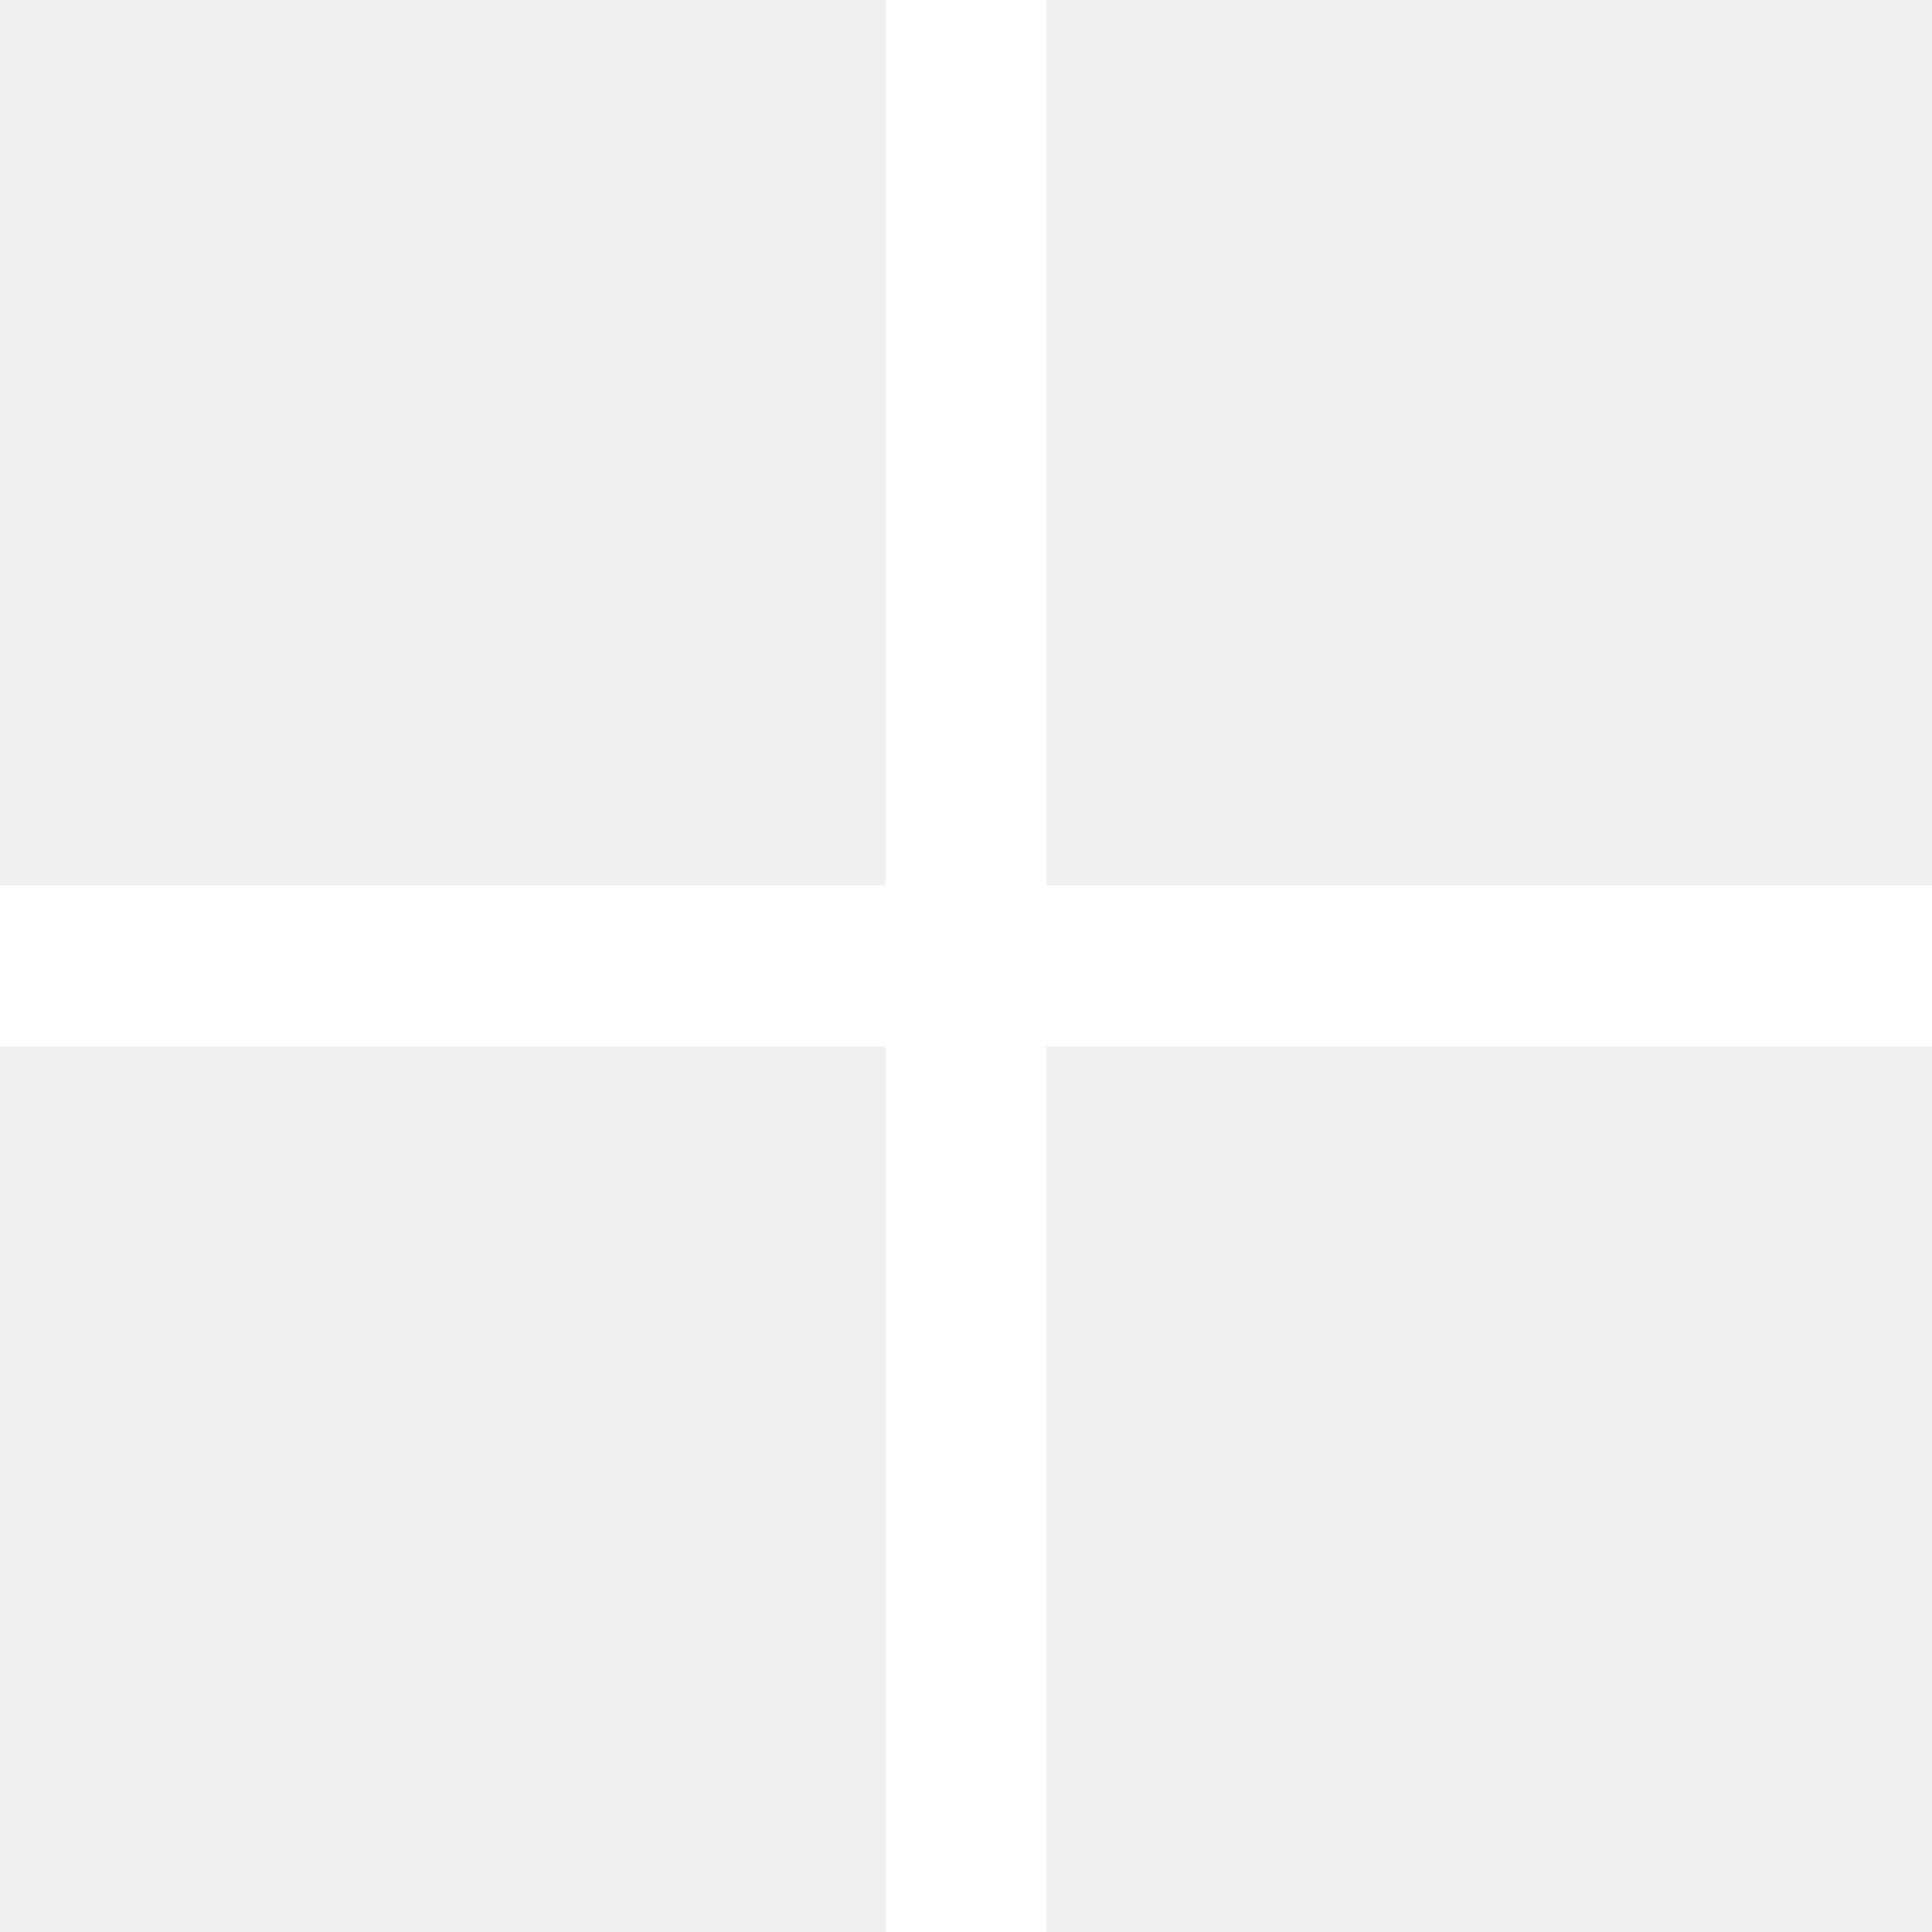
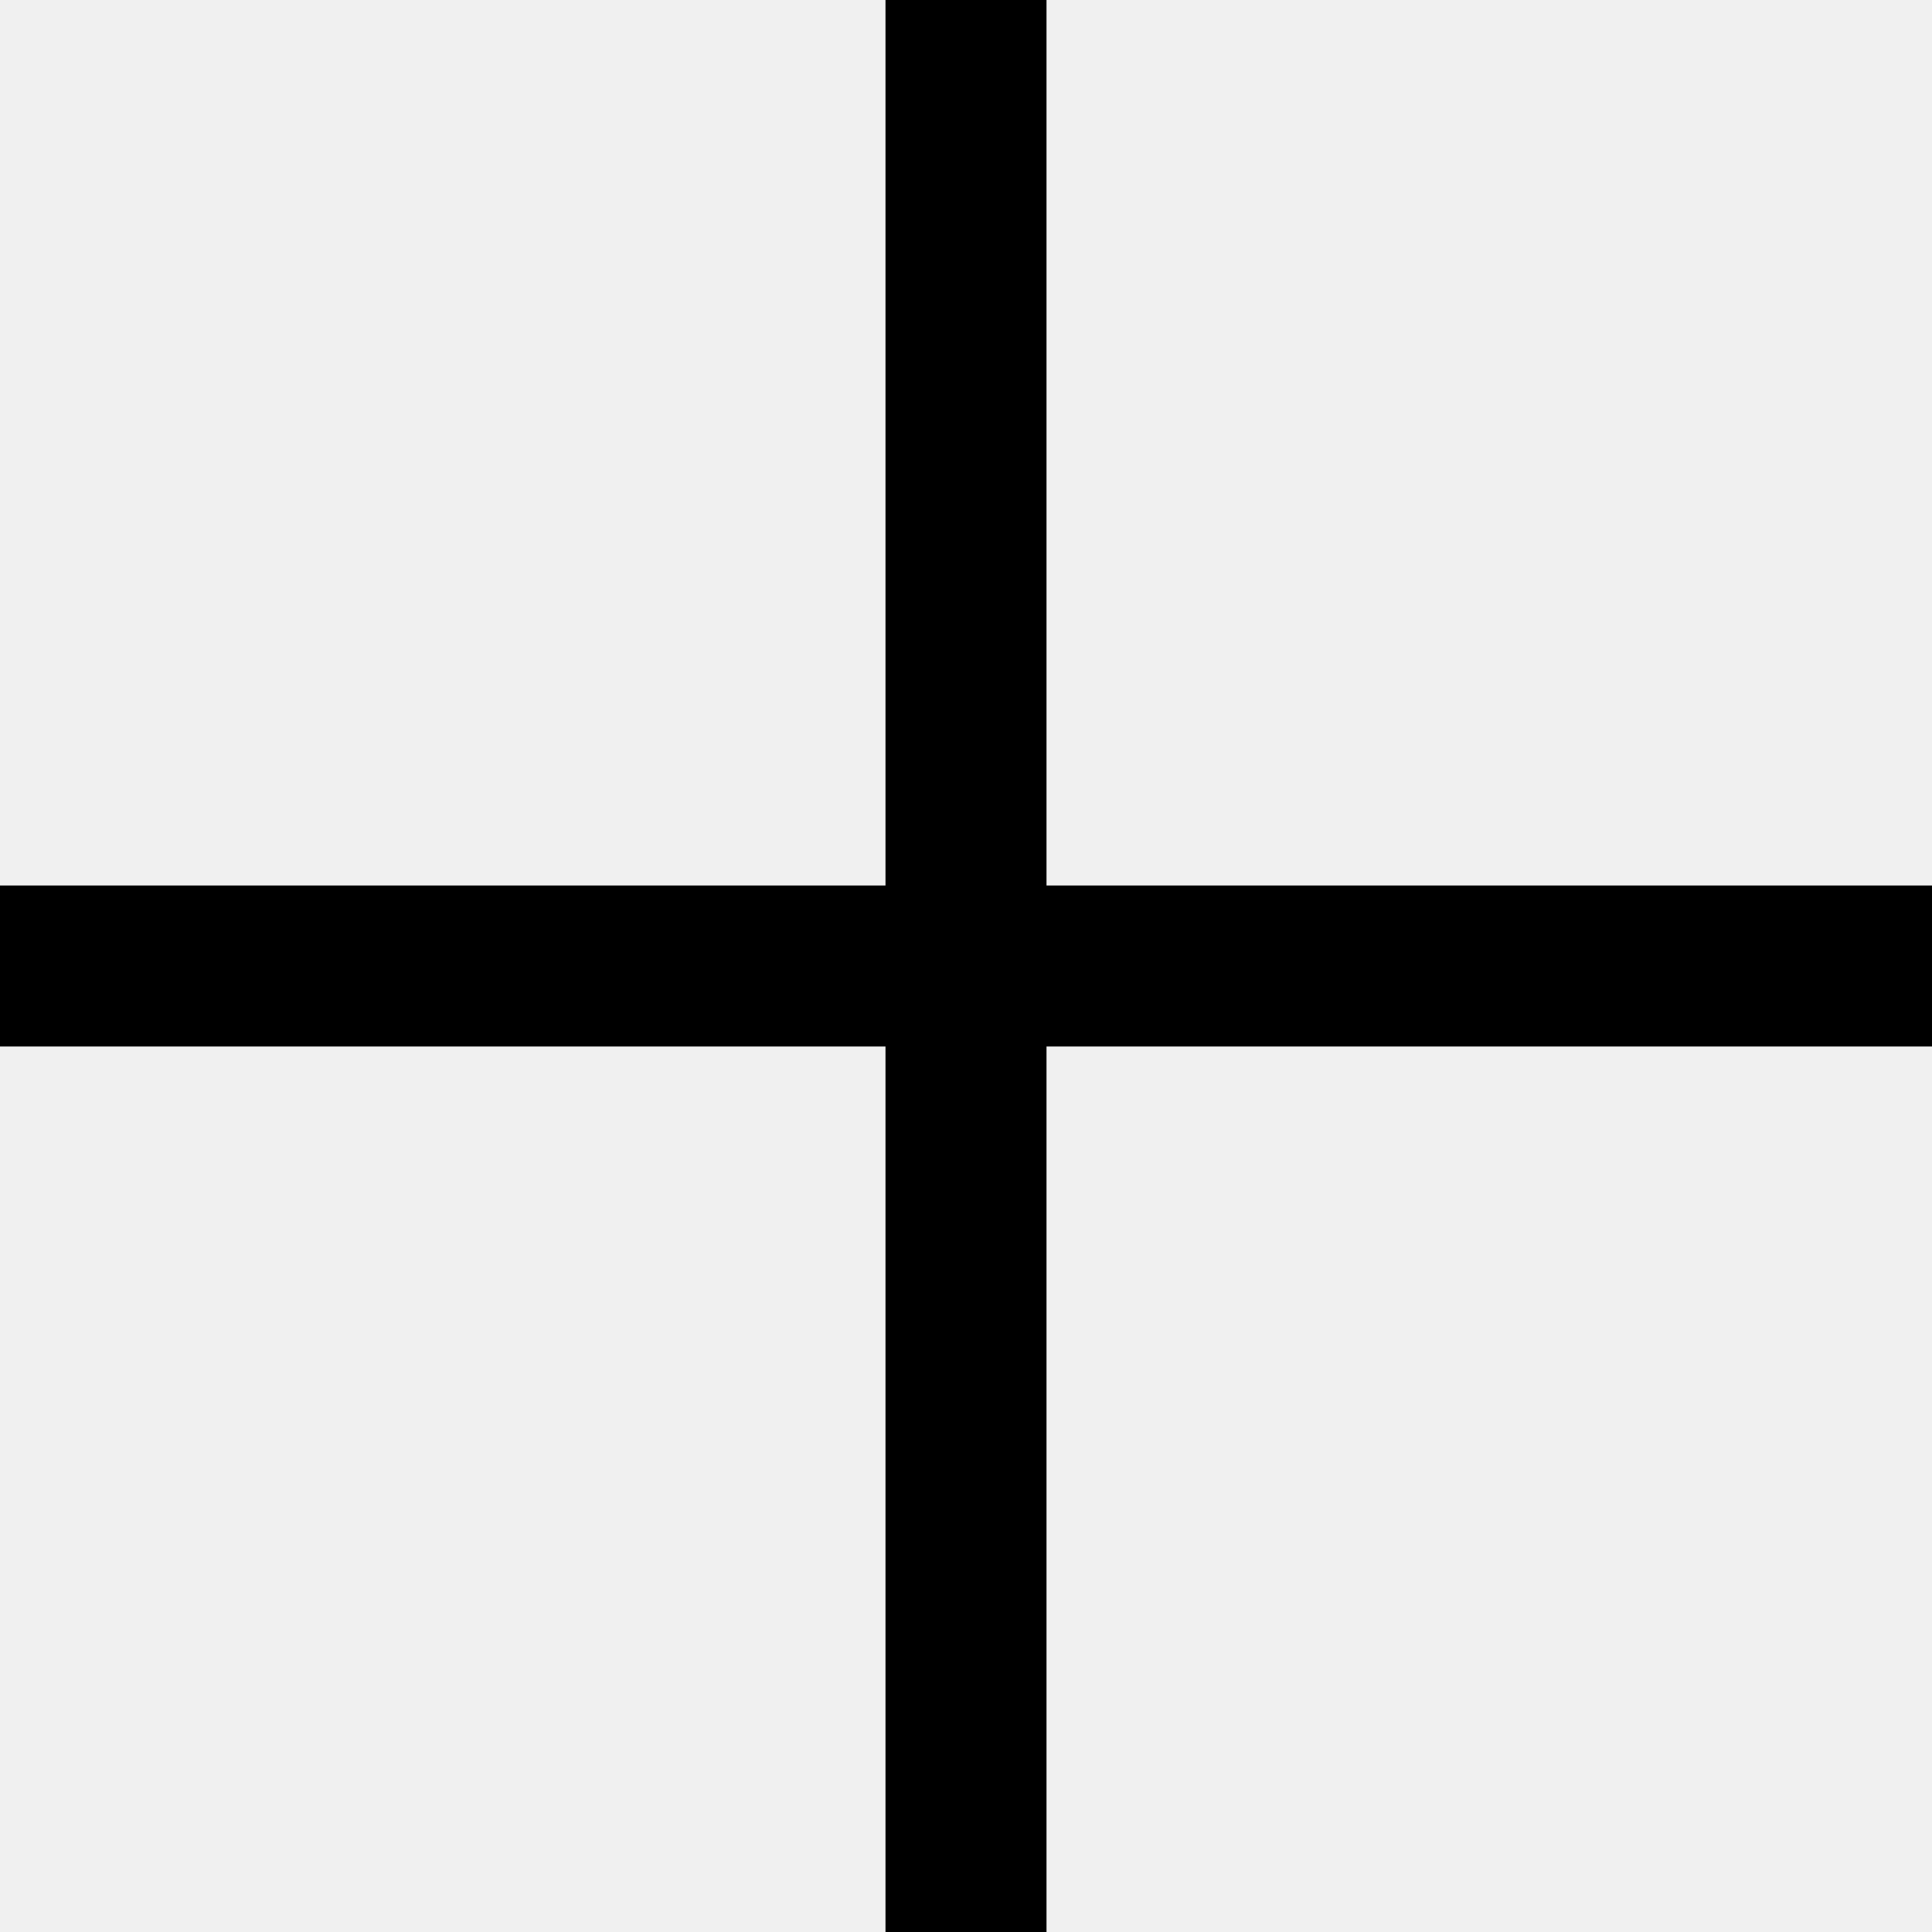
- <svg xmlns="http://www.w3.org/2000/svg" width="24" height="24" viewBox="0 0 24 24" fill="none">
-   <path d="M24 12H0" stroke="white" stroke-width="2" />
-   <path d="M12 24L12 0" stroke="white" stroke-width="2" />
+ <svg xmlns="http://www.w3.org/2000/svg" width="24" height="24" viewBox="0 0 24 24" fill="currentColor">
+   <path d="M24 12H0" stroke="currentColor" stroke-width="2" />
+   <path d="M12 24L12 0" stroke="currentColor" stroke-width="2" />
</svg>
